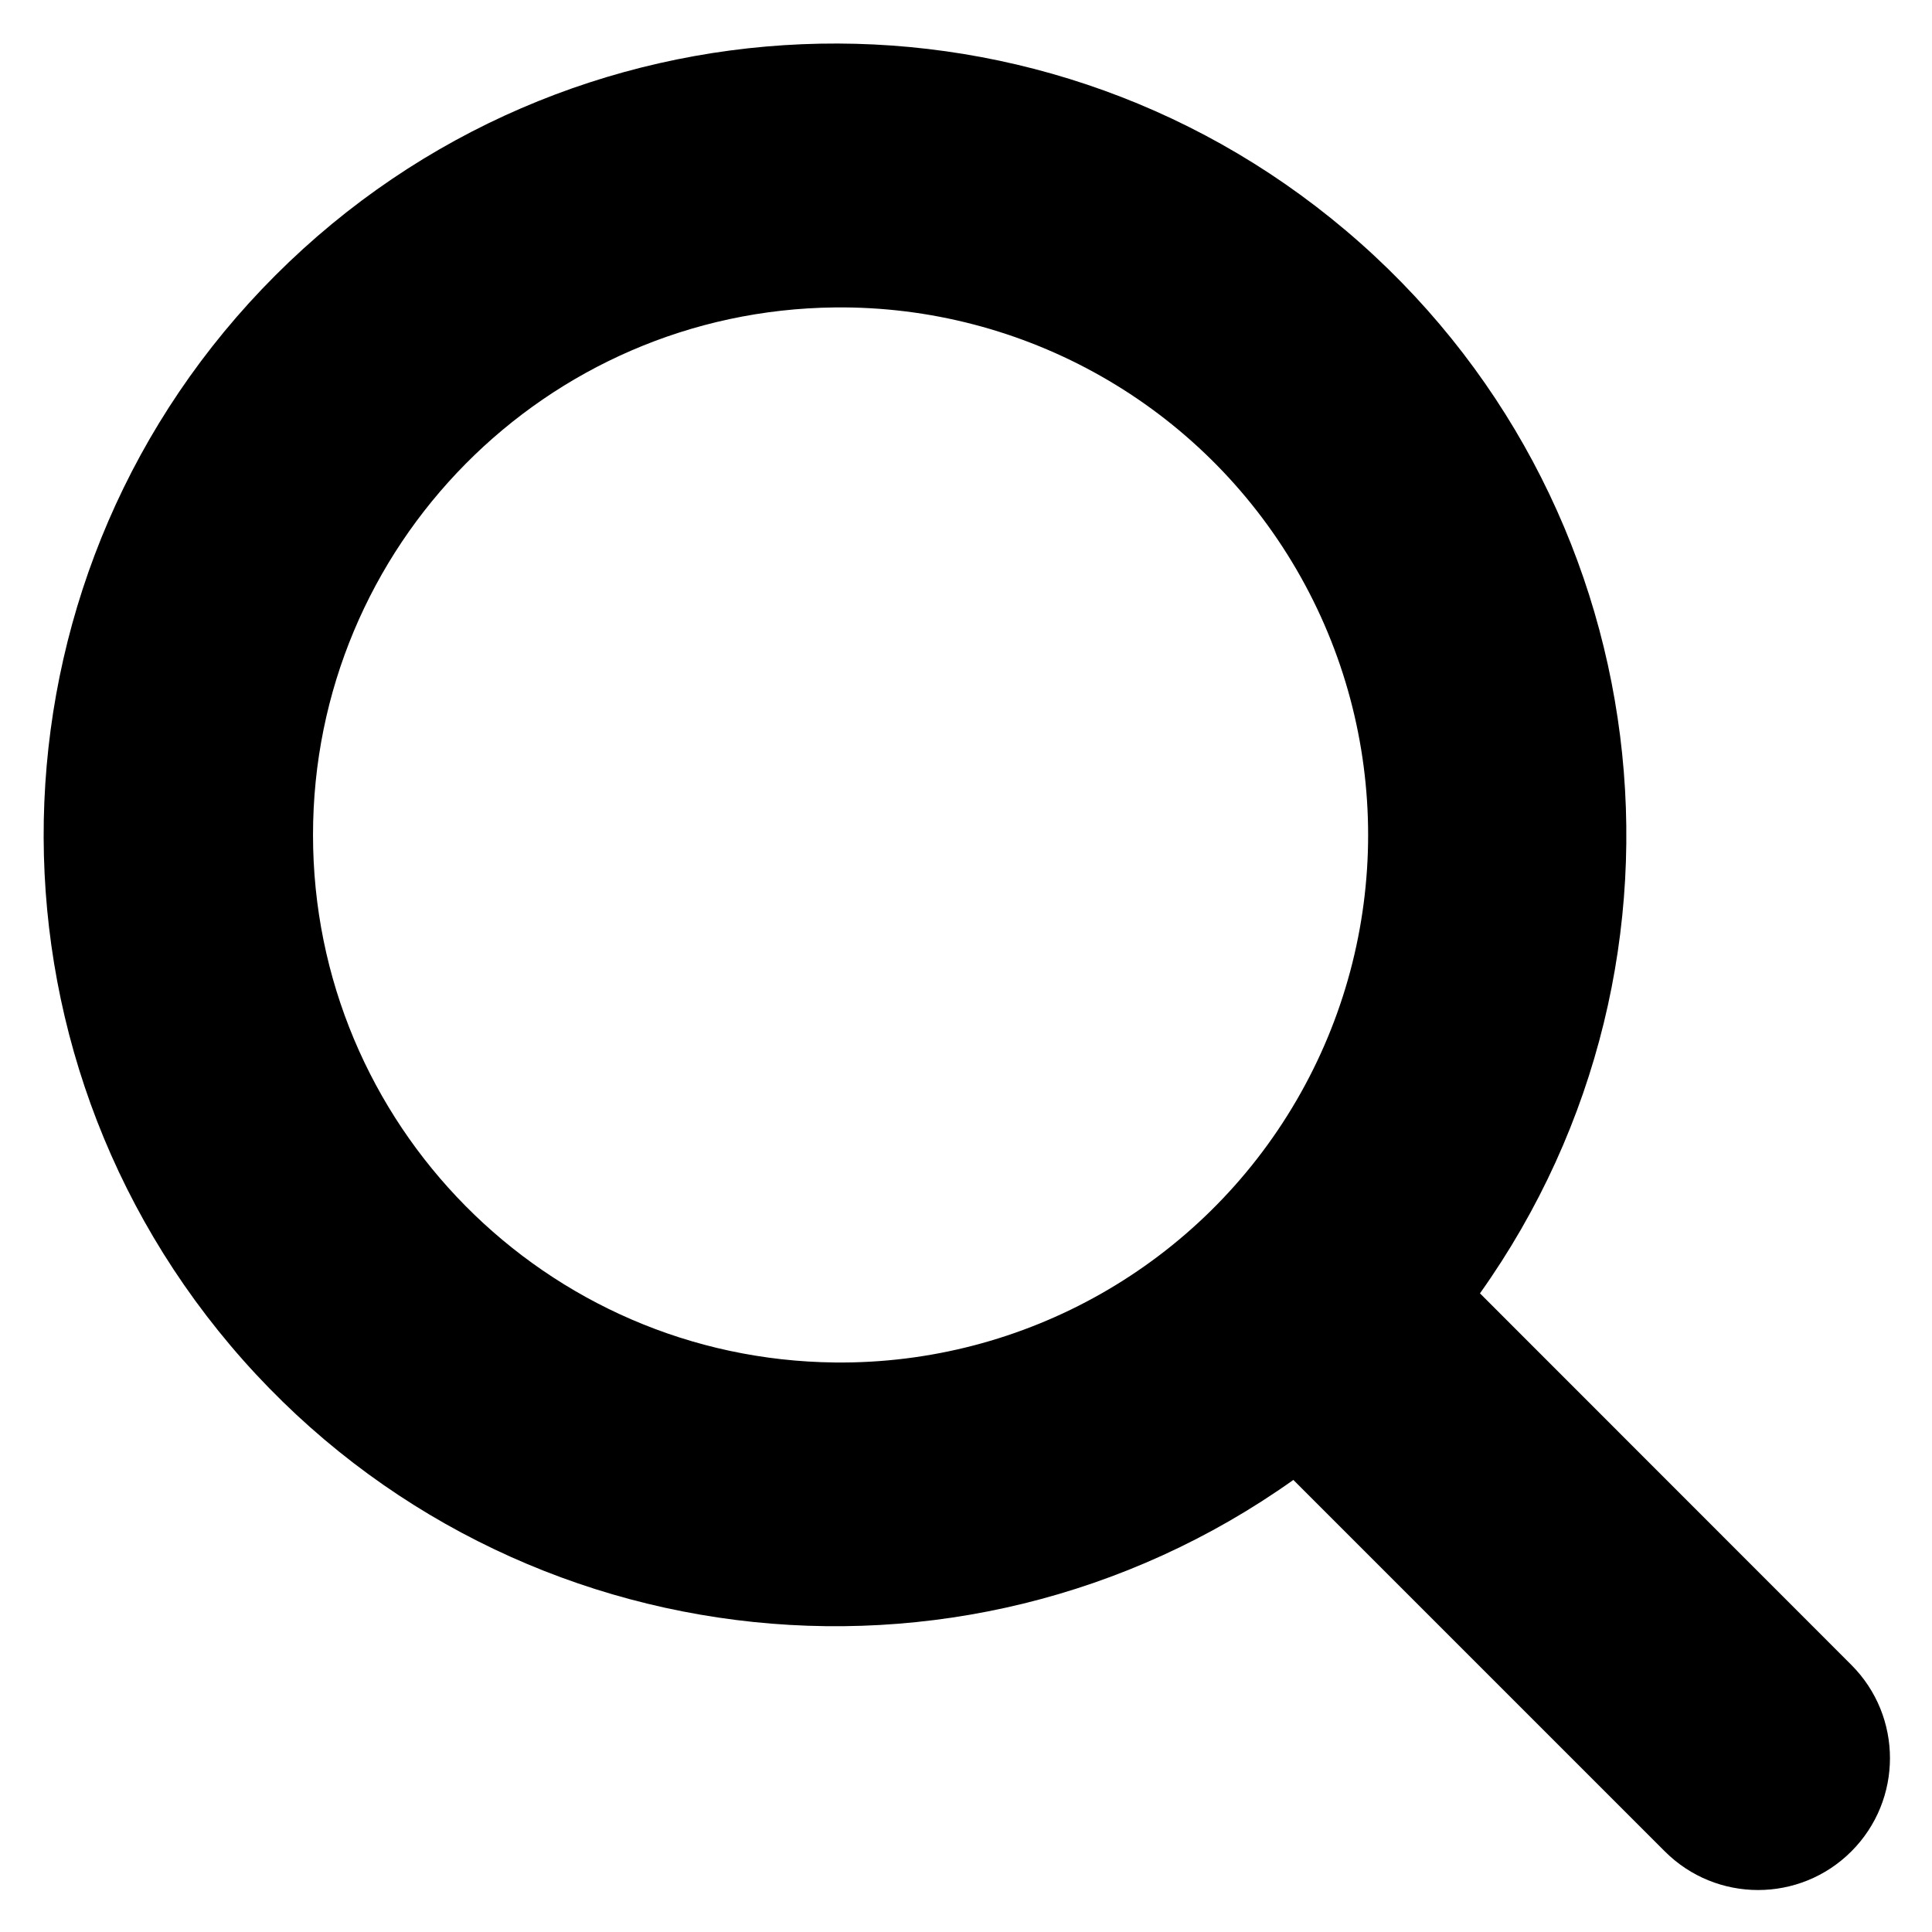
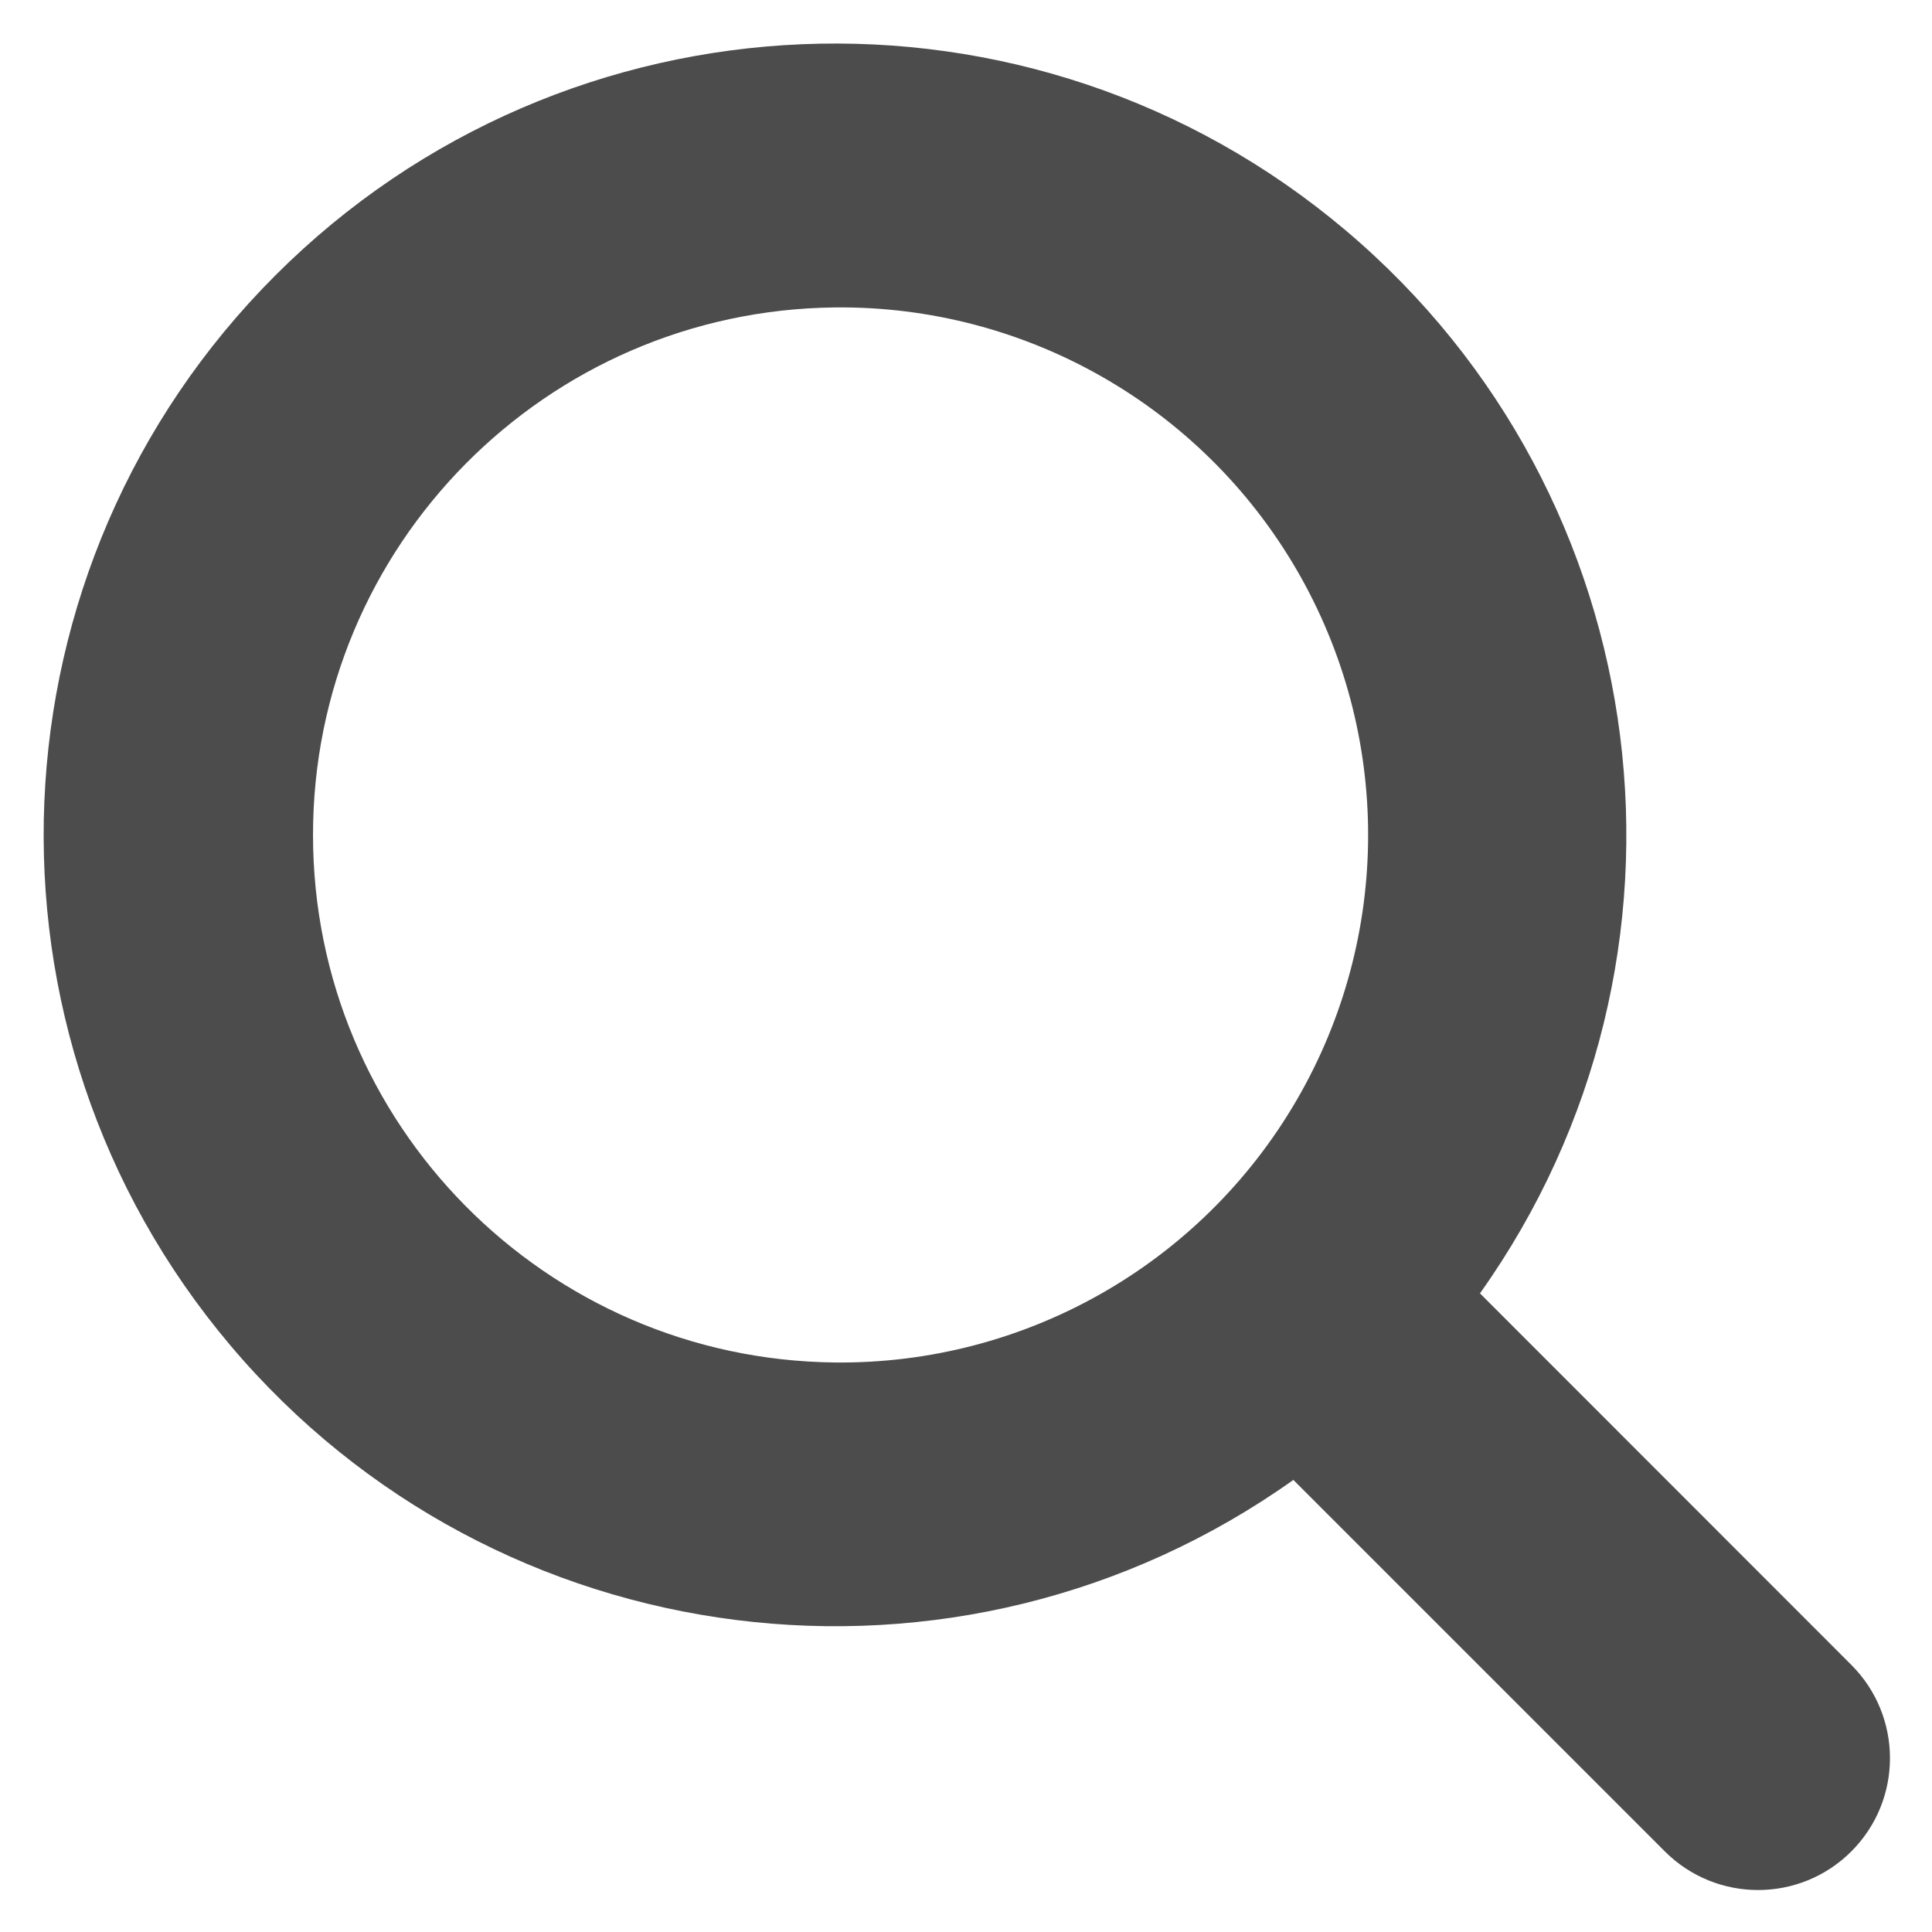
<svg xmlns="http://www.w3.org/2000/svg" width="32" height="32" viewBox="0 0 32 32" version="1.1" id="svg1" xml:space="preserve">
  <defs id="defs1" />
  <g id="layer1" style="display:inline" transform="translate(-462)">
-     <path d="m 483.424,24.511 a 13.107,13.107 0 1 1 3.089,-3.089 l 6.151,6.154 a 2.184,2.184 0 0 1 -3.089,3.089 l -6.151,-6.151 z m -7.595,-1.944 a 8.738,8.738 0 1 0 0,-17.475 8.738,8.738 0 0 0 0,17.475 z" p-id="8007" id="path1-7" style="stroke-width:1" />
+     <path d="m 483.424,24.511 a 13.107,13.107 0 1 1 3.089,-3.089 l 6.151,6.154 a 2.184,2.184 0 0 1 -3.089,3.089 l -6.151,-6.151 z m -7.595,-1.944 a 8.738,8.738 0 1 0 0,-17.475 8.738,8.738 0 0 0 0,17.475 z" p-id="8007" id="path1-7" style="opacity:0.7;fill:#000000;stroke-width:1" />
  </g>
</svg>
